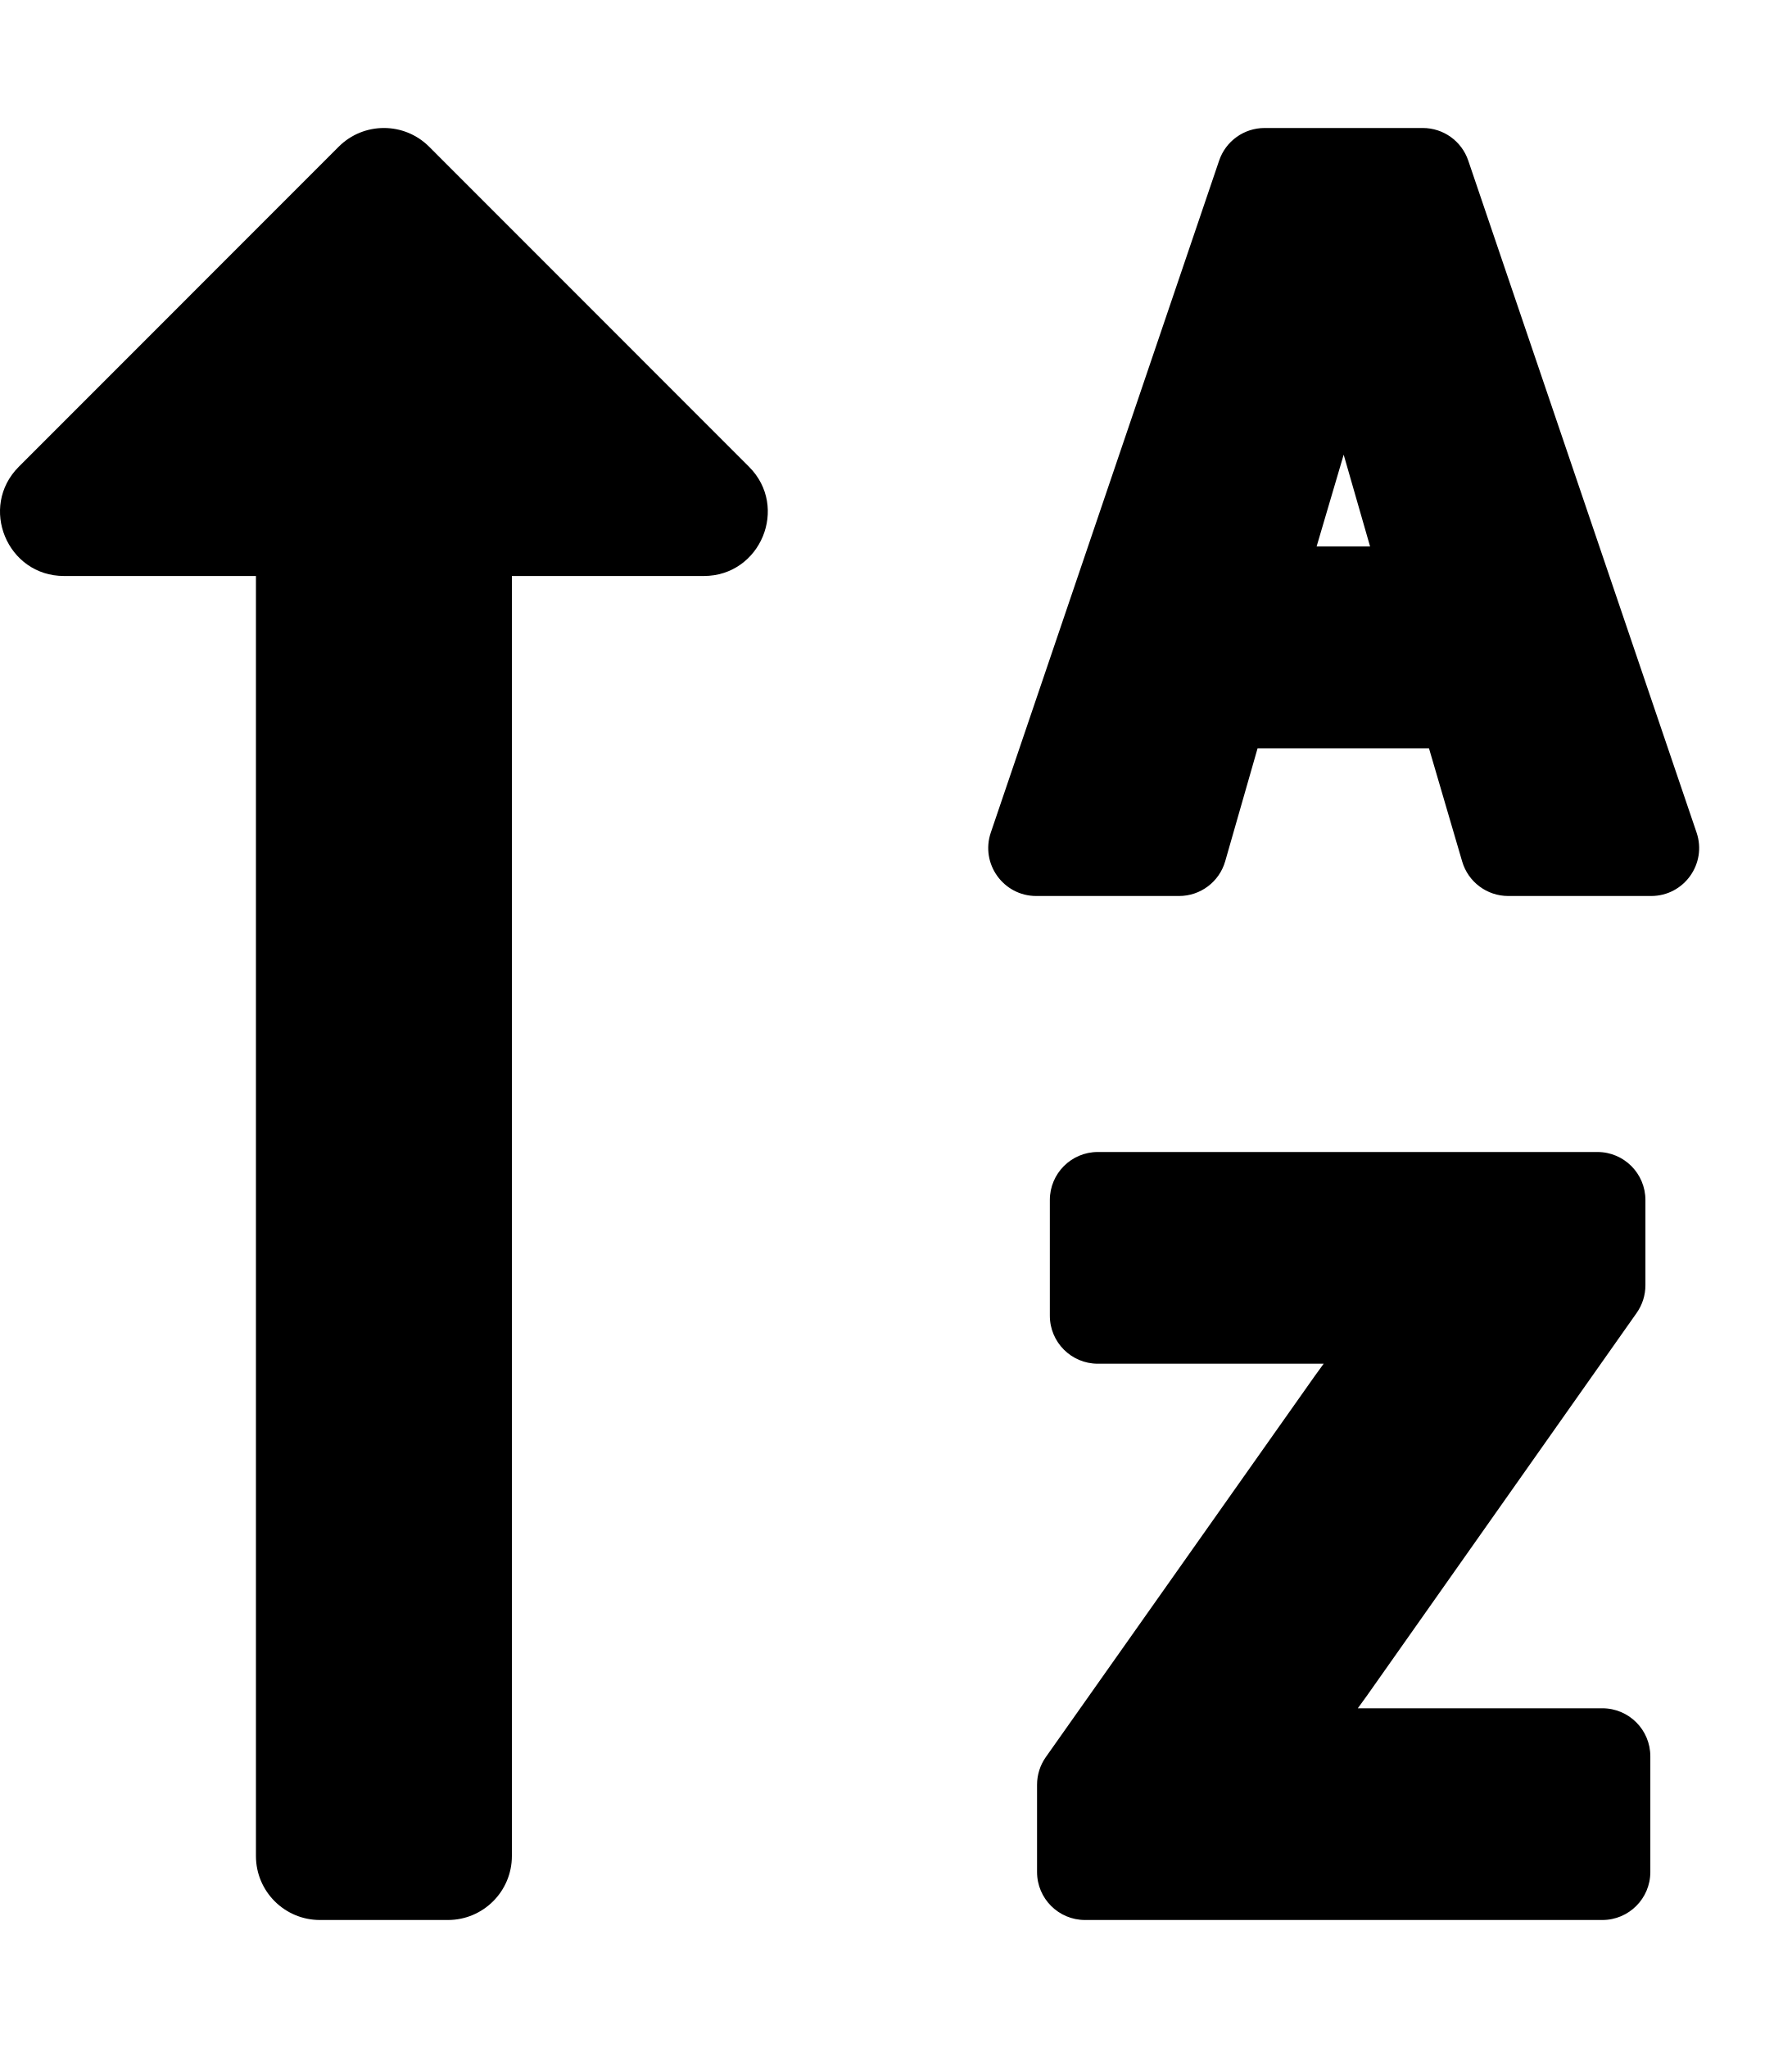
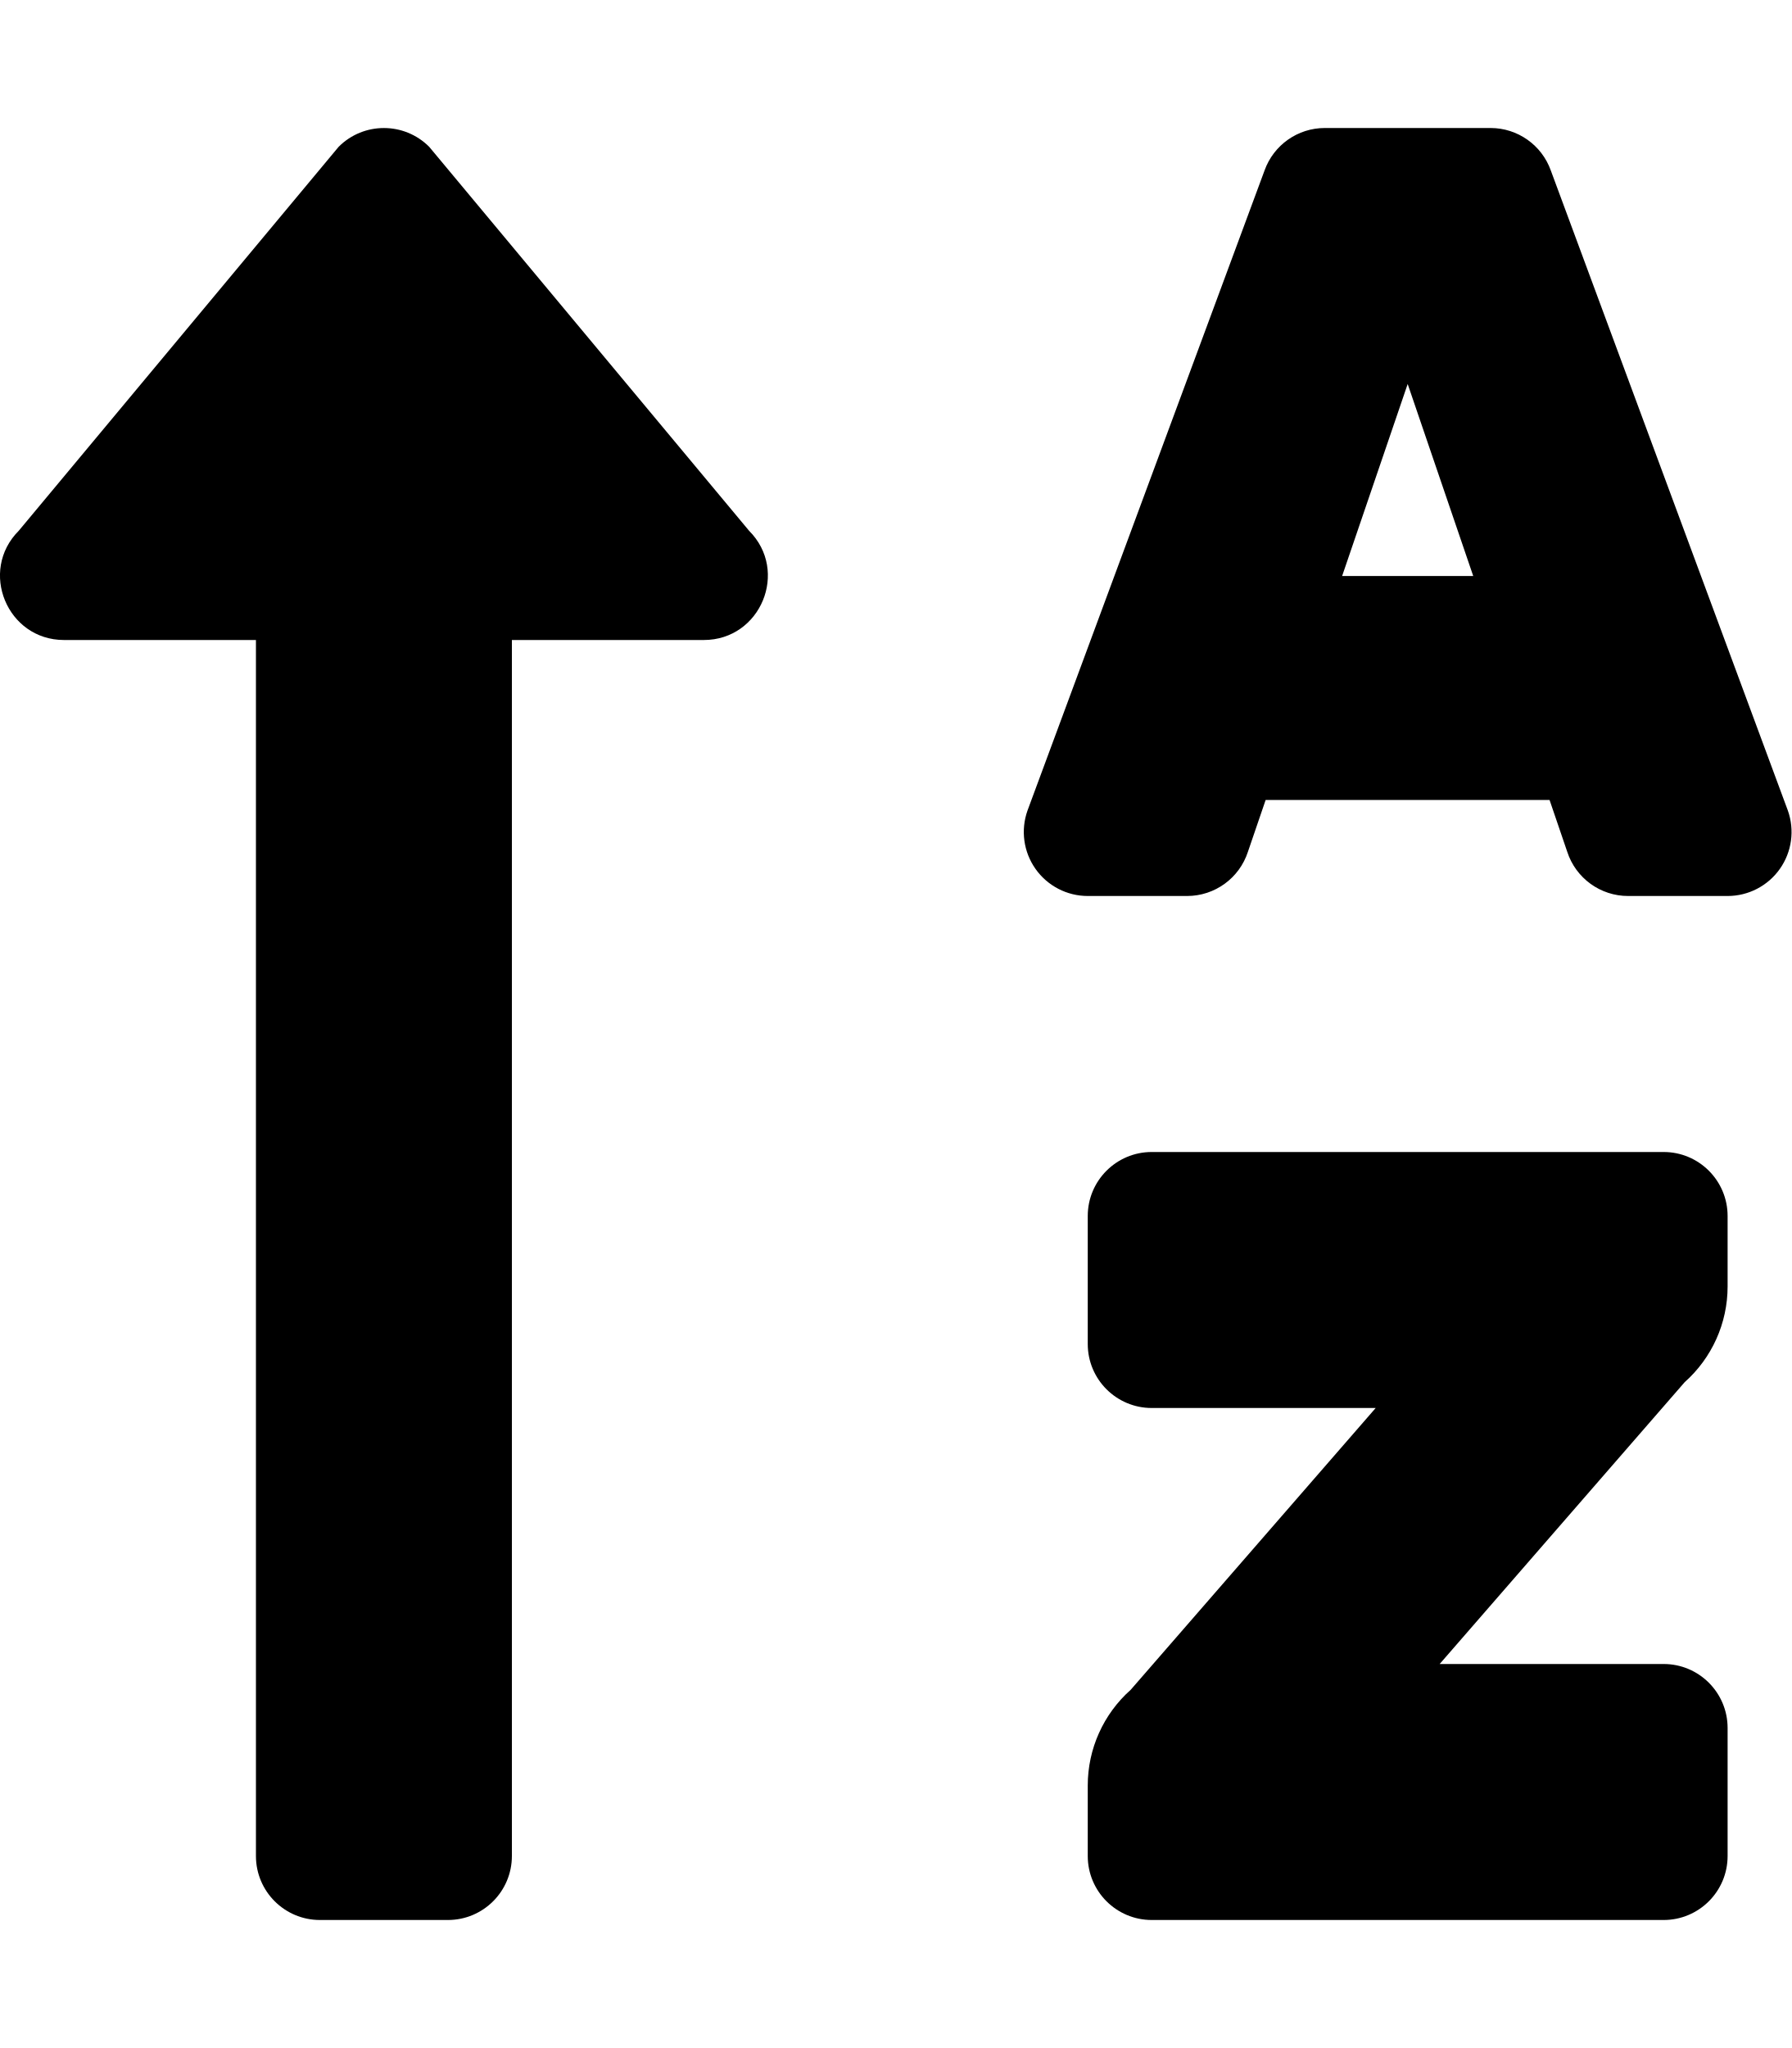
<svg xmlns="http://www.w3.org/2000/svg" viewBox="0 0 448 512">
-   <path d="M4.702 116.686l79.984-80.002c6.248-6.247 16.383-6.245 22.627 0l79.981 80.002c10.07 10.07 2.899 27.314-11.314 27.314H128v320c0 8.837-7.163 16-16 16H80c-8.837 0-16-7.163-16-16V144H16.016c-14.241 0-21.363-17.264-11.314-27.314zm301.671 98.621A12 12 0 0 1 294.838 224h-35.717c-8.22 0-14.007-8.078-11.362-15.861l57.096-168A12 12 0 0 1 316.217 32h39.566c5.139 0 9.708 3.273 11.362 8.139l57.096 168C426.886 215.922 421.1 224 412.879 224h-35.735a12 12 0 0 1-11.515-8.622l-8.301-28.299h-42.863l-8.092 28.228zm22.857-78.697h13.367l-6.6-22.937-6.767 22.937zm12.575 287.323l67.451-95.698a12 12 0 0 0 2.192-6.913V300c0-6.627-5.373-12-12-12H274.522c-6.627 0-12 5.373-12 12v28.93c0 6.627 5.373 12 12 12h56.469c-.739.991-1.497 2.036-2.27 3.133l-67.203 95.205a12.001 12.001 0 0 0-2.196 6.92V468c0 6.627 5.373 12 12 12h129.355c6.627 0 12-5.373 12-12v-28.93c0-6.627-5.373-12-12-12h-61.146c.74-.993 1.5-2.039 2.274-3.137z" />
+   <path d="M16 160h48v304a16 16 0 0 0 16 16h32a16 16 0 0 0 16-16V160h48c14.21 0 21.38-17.24 11.31-27.31l-80-96a16 16 0 0 0-22.62 0l-80 96C-5.35 142.74 1.78 160 16 160zm400 128H288a16 16 0 0 0-16 16v32a16 16 0 0 0 16 16h56l-61.26 70.45A32 32 0 0 0 272 446.37V464a16 16 0 0 0 16 16h128a16 16 0 0 0 16-16v-32a16 16 0 0 0-16-16h-56l61.26-70.45A32 32 0 0 0 432 321.63V304a16 16 0 0 0-16-16zm31.06-85.38l-59.27-160A16 16 0 0 0 372.72 32h-41.44a16 16 0 0 0-15.07 10.62l-59.27 160A16 16 0 0 0 272 224h24.83a16 16 0 0 0 15.23-11.08l4.42-12.92h71l4.41 12.92A16 16 0 0 0 407.16 224H432a16 16 0 0 0 15.06-21.38zM335.61 144L352 96l16.39 48z" />
</svg>
